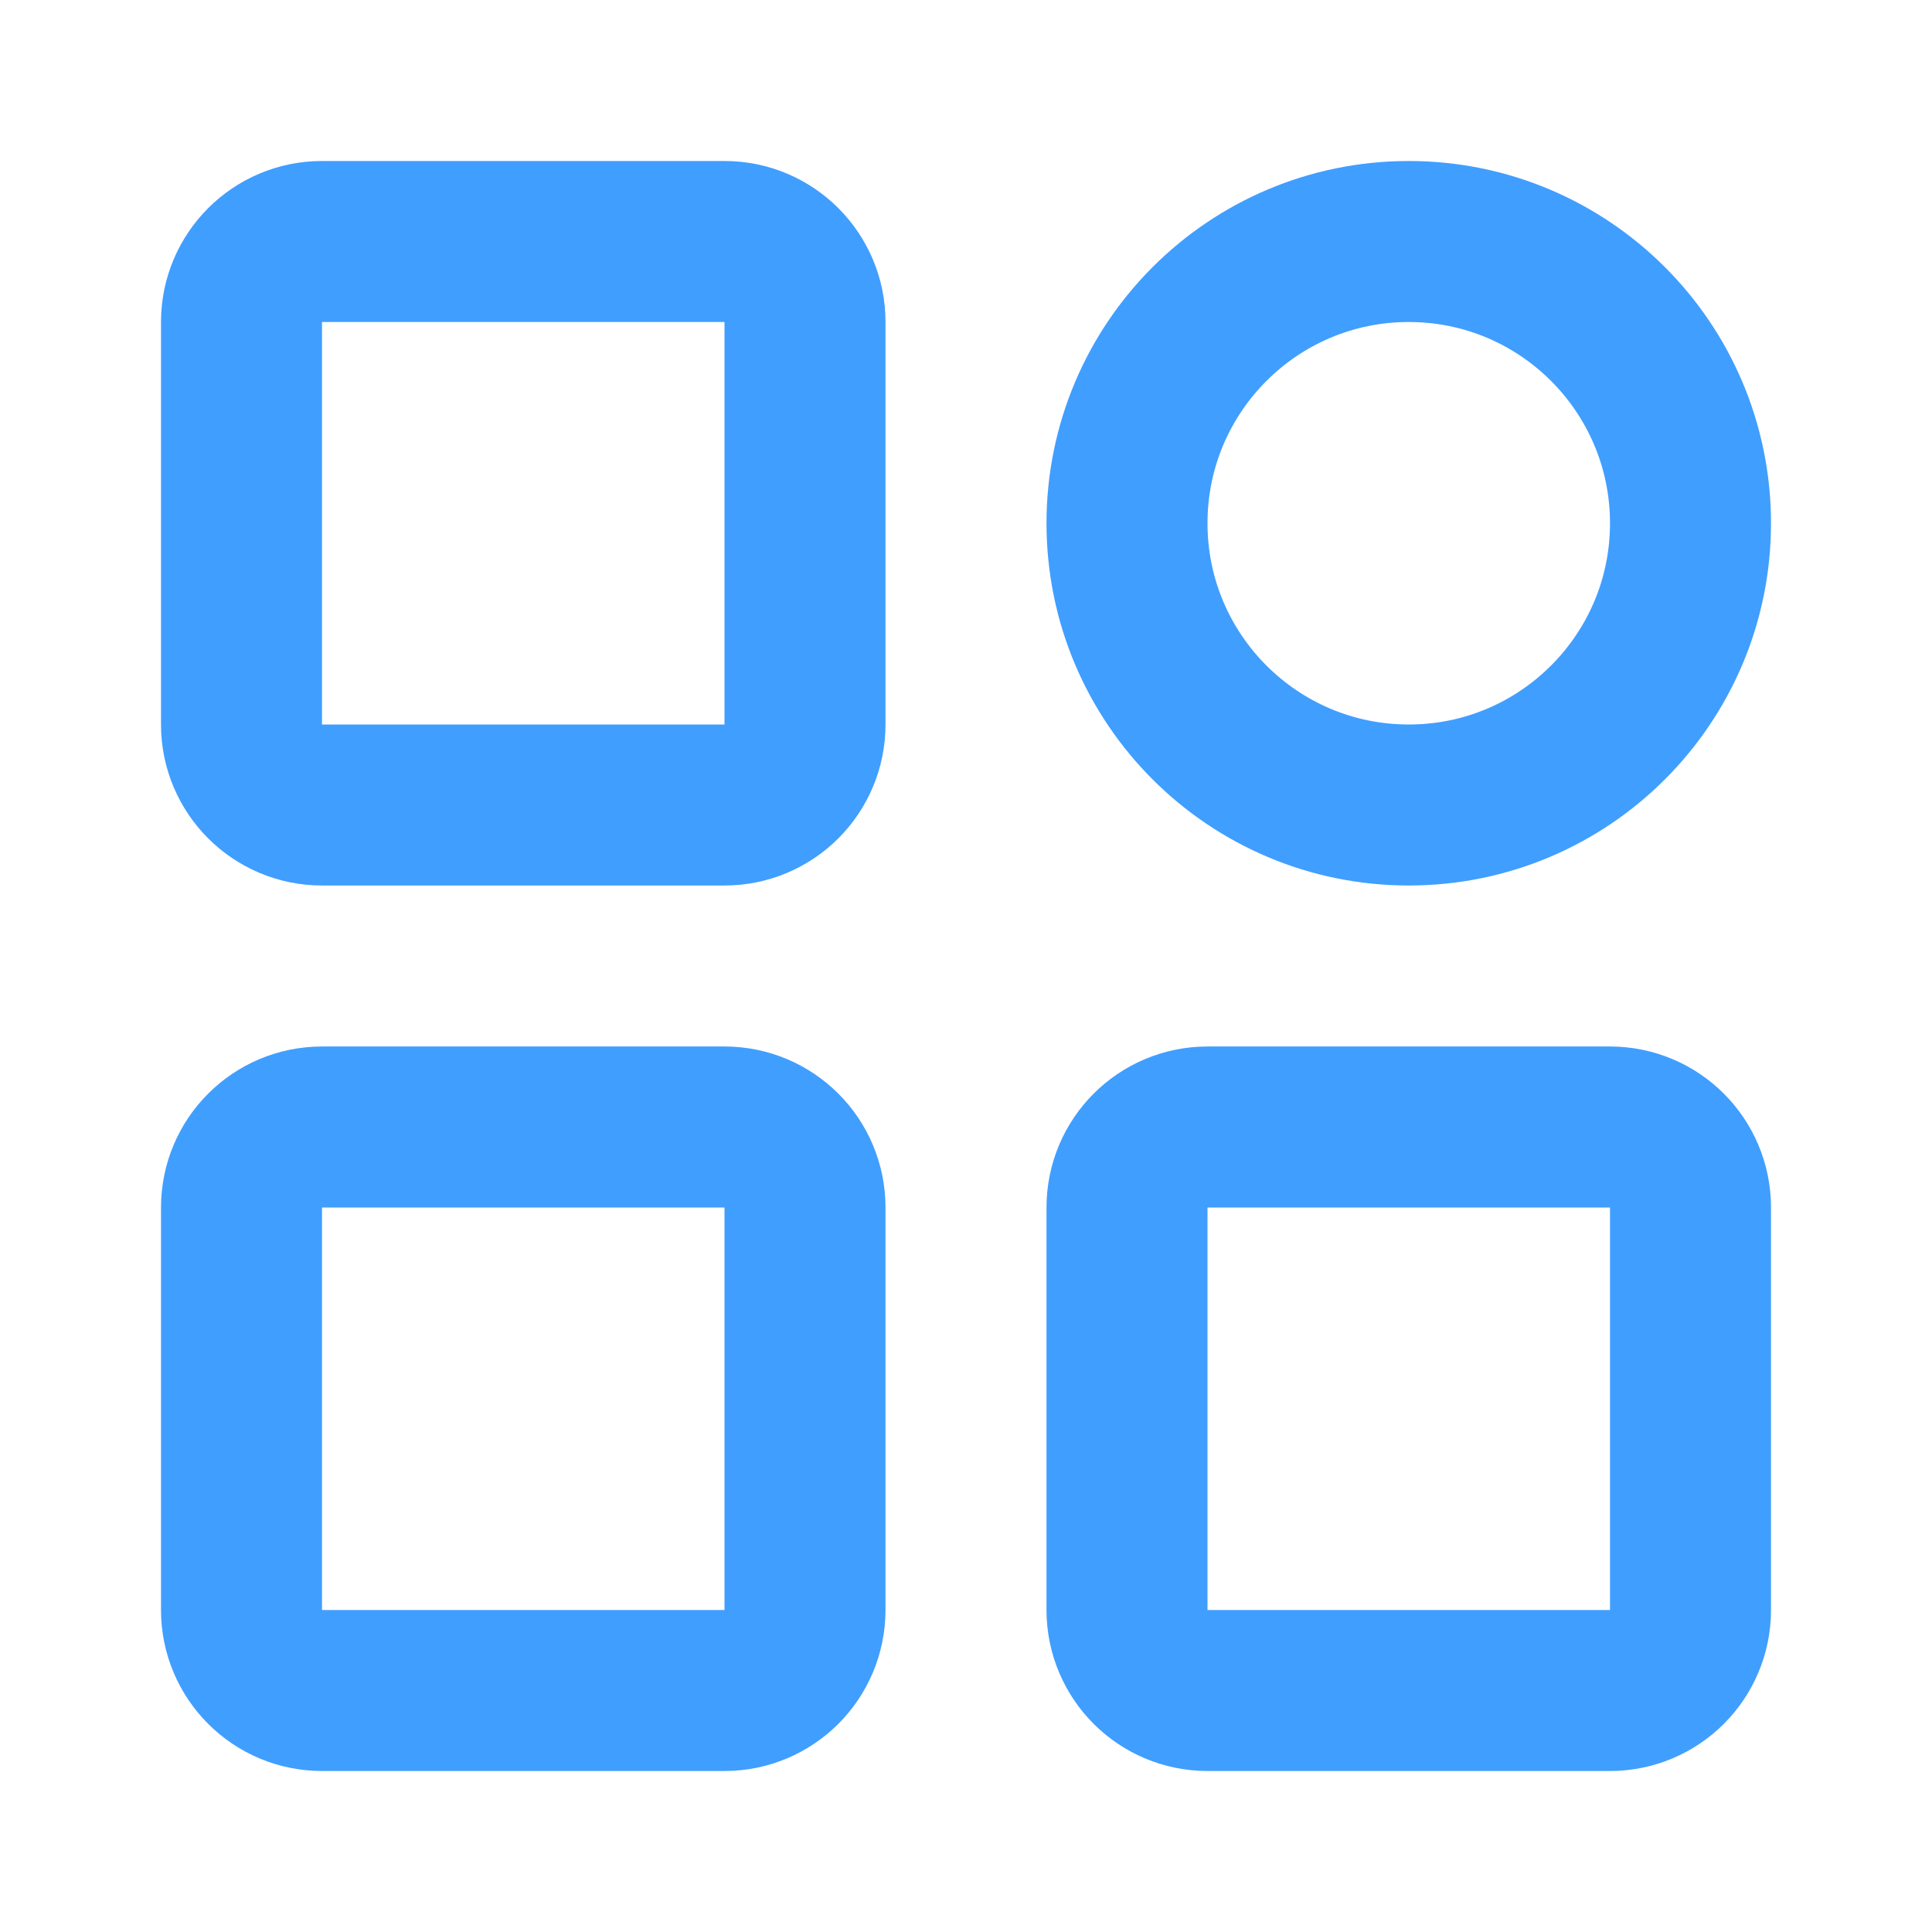
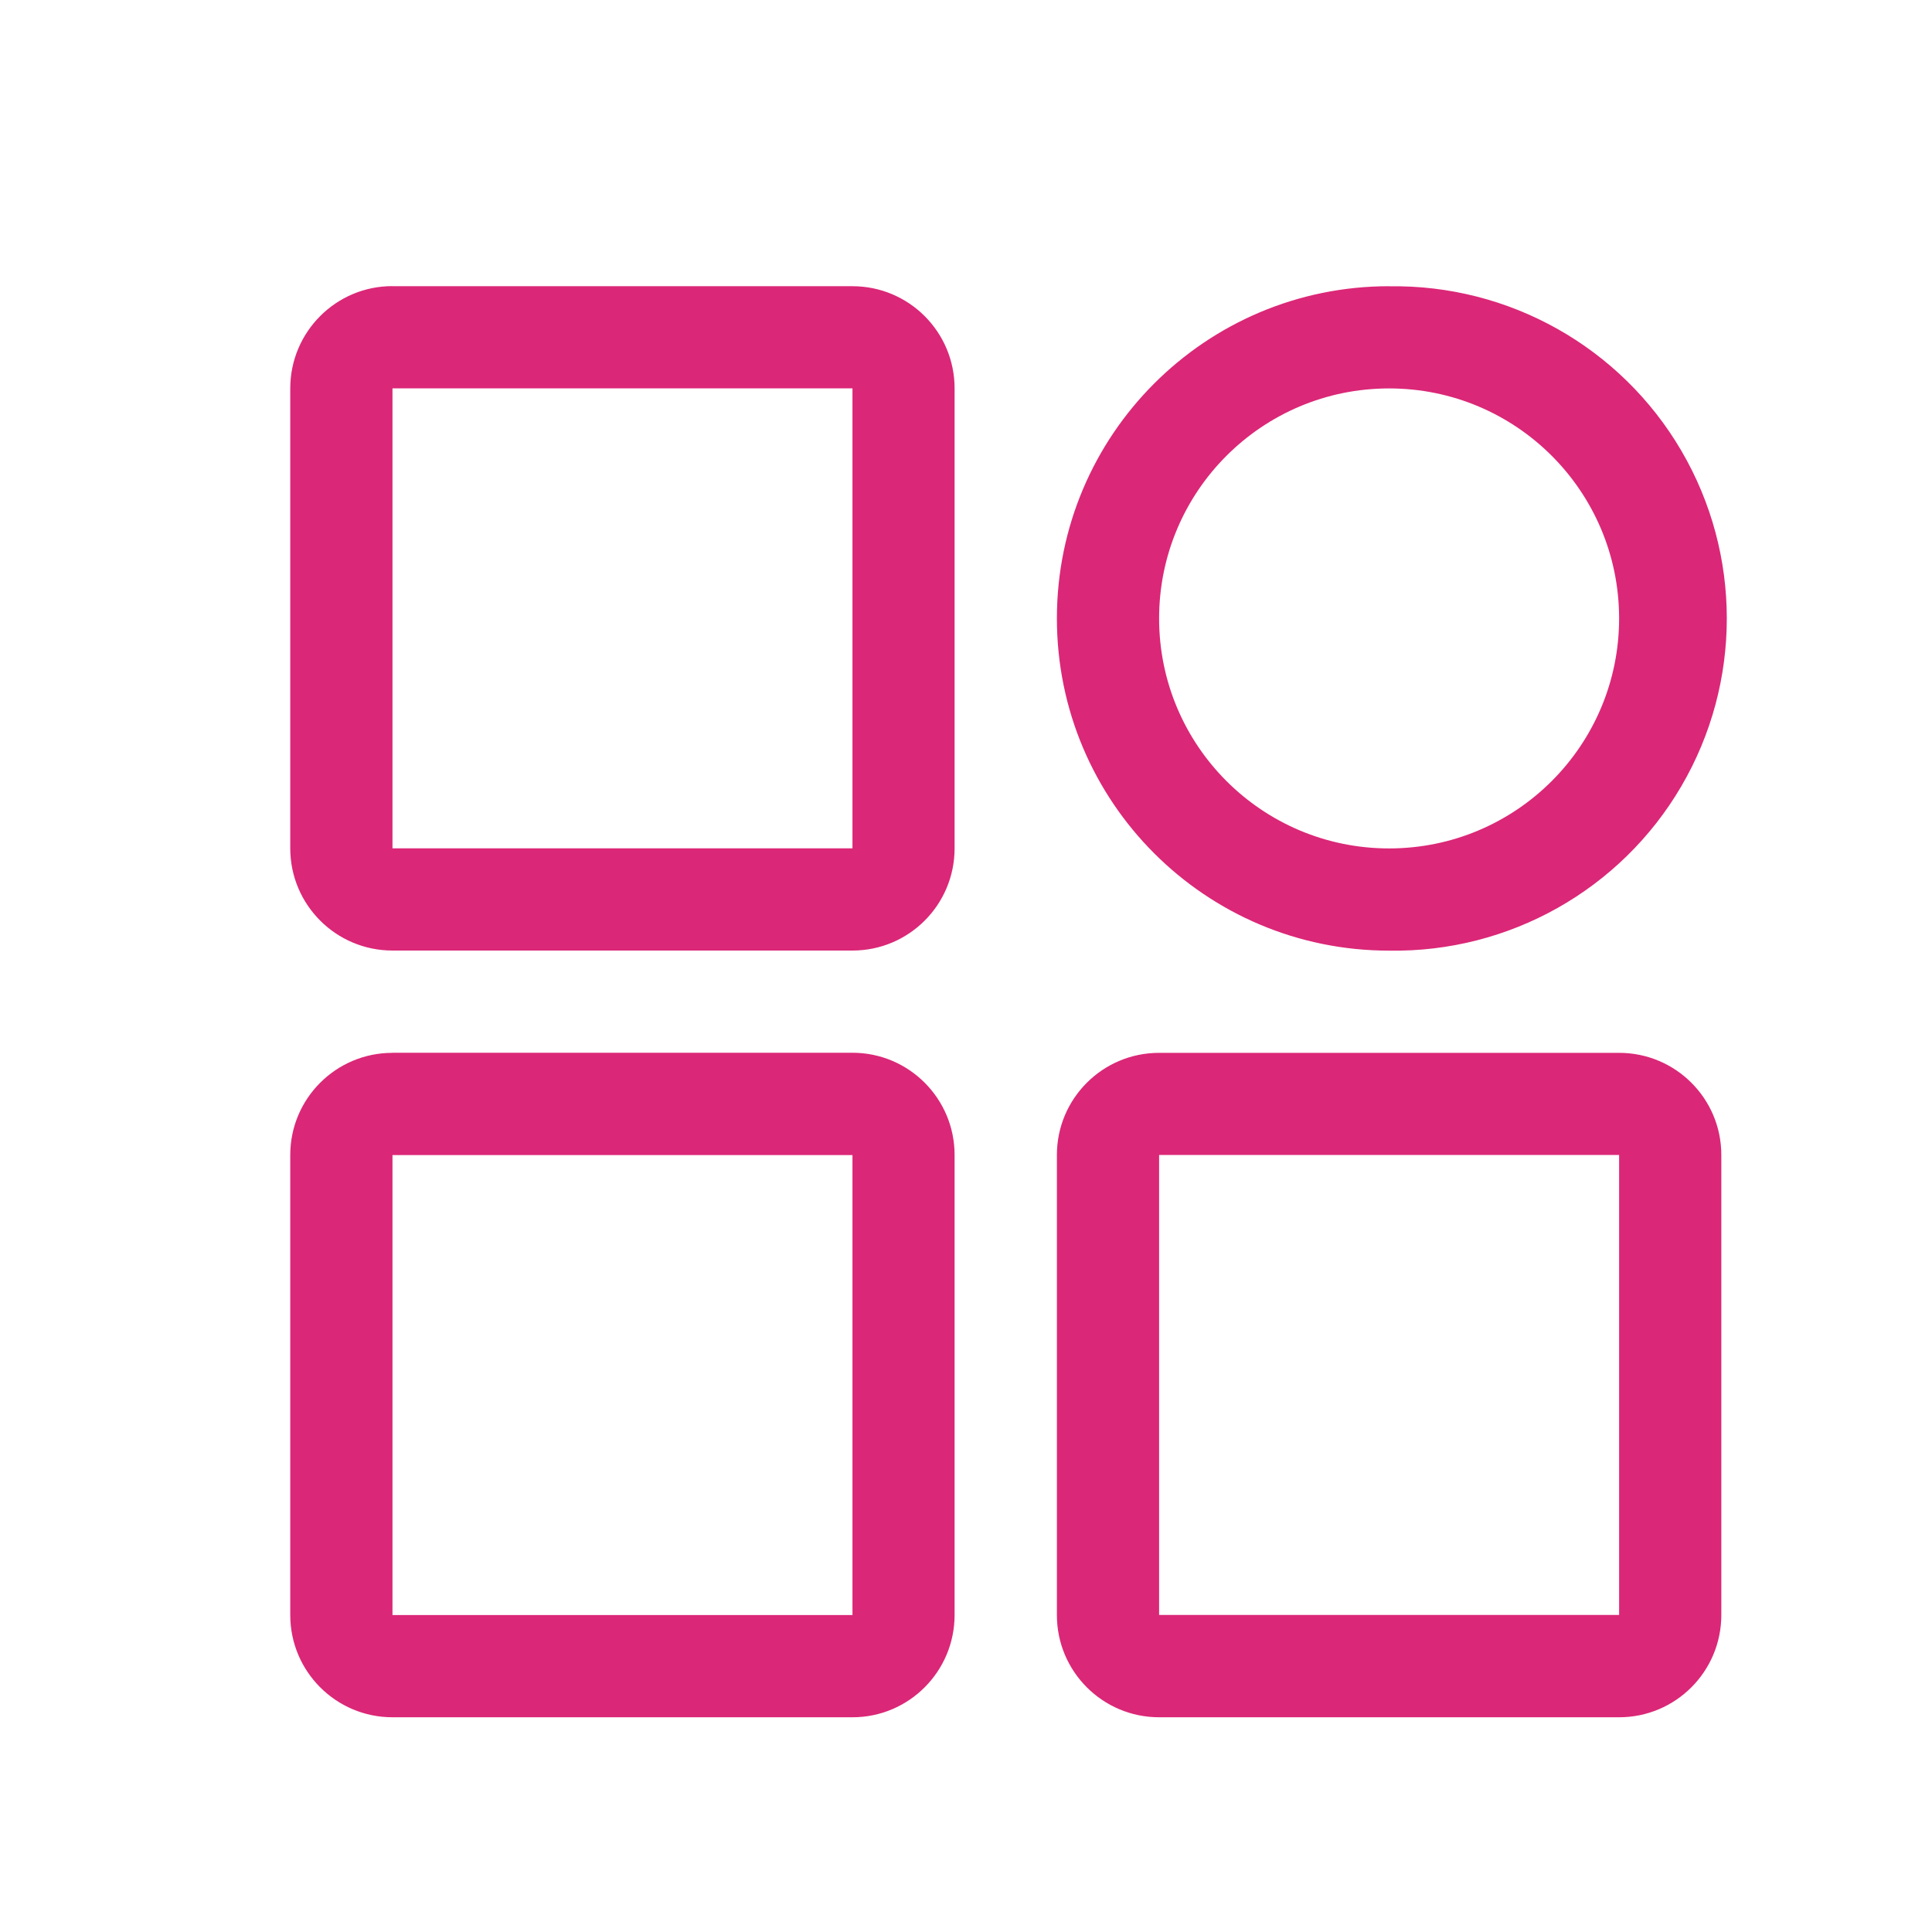
- <svg xmlns="http://www.w3.org/2000/svg" width="40" height="40" viewBox="0 0 48 48" fill="none">
-   <path d="M18 6H8C6.895 6 6 6.895 6 8V18C6 19.105 6.895 20 8 20H18C19.105 20 20 19.105 20 18V8C20 6.895 19.105 6 18 6Z" fill="none" stroke="#409EFF" stroke-width="4" stroke-linejoin="round" />
-   <path d="M18 28H8C6.895 28 6 28.895 6 30V40C6 41.105 6.895 42 8 42H18C19.105 42 20 41.105 20 40V30C20 28.895 19.105 28 18 28Z" fill="none" stroke="#409EFF" stroke-width="4" stroke-linejoin="round" />
-   <path d="M35 20C38.866 20 42 16.866 42 13C42 9.134 38.866 6 35 6C31.134 6 28 9.134 28 13C28 16.866 31.134 20 35 20Z" fill="none" stroke="#409EFF" stroke-width="4" stroke-linejoin="round" />
-   <path d="M40 28H30C28.895 28 28 28.895 28 30V40C28 41.105 28.895 42 30 42H40C41.105 42 42 41.105 42 40V30C42 28.895 41.105 28 40 28Z" fill="none" stroke="#409EFF" stroke-width="4" stroke-linejoin="round" />
+ <svg xmlns="http://www.w3.org/2000/svg" t="1746520605927" class="icon" viewBox="0 0 1024 1024" version="1.1" p-id="36277" width="200" height="200">
+   <path d="M736.256 205.873a121.905 121.905 0 1 0 0 243.81 121.905 121.905 0 0 0 0-243.81z m0-54.126a176.079 176.079 0 1 1 0 352.11 176.079 176.079 0 0 1 0-352.158zM208.018 205.824v243.81h243.81v-243.81h-243.81z m0-54.126h243.81c29.891 0 54.126 24.235 54.126 54.126v243.81c0 29.94-24.235 54.174-54.126 54.174h-243.81a54.174 54.174 0 0 1-54.174-54.126v-243.81c0-29.94 24.235-54.223 54.126-54.223z m0 460.507v243.81h243.81v-243.81h-243.81z m0-54.223h243.81c29.891 0 54.126 24.283 54.126 54.174v243.81c0 29.94-24.235 54.223-54.126 54.223h-243.81a54.174 54.174 0 0 1-54.174-54.223v-243.81c0-29.891 24.235-54.126 54.126-54.126z m406.333 54.174v243.81h243.81v-243.81h-243.81z m0-54.126h243.81c29.94 0 54.174 24.235 54.174 54.126v243.81c0 29.94-24.235 54.223-54.174 54.223h-243.81a54.174 54.174 0 0 1-54.174-54.223v-243.81c0-29.891 24.235-54.126 54.174-54.126z" fill="#DB2777" p-id="36278" />
</svg>
